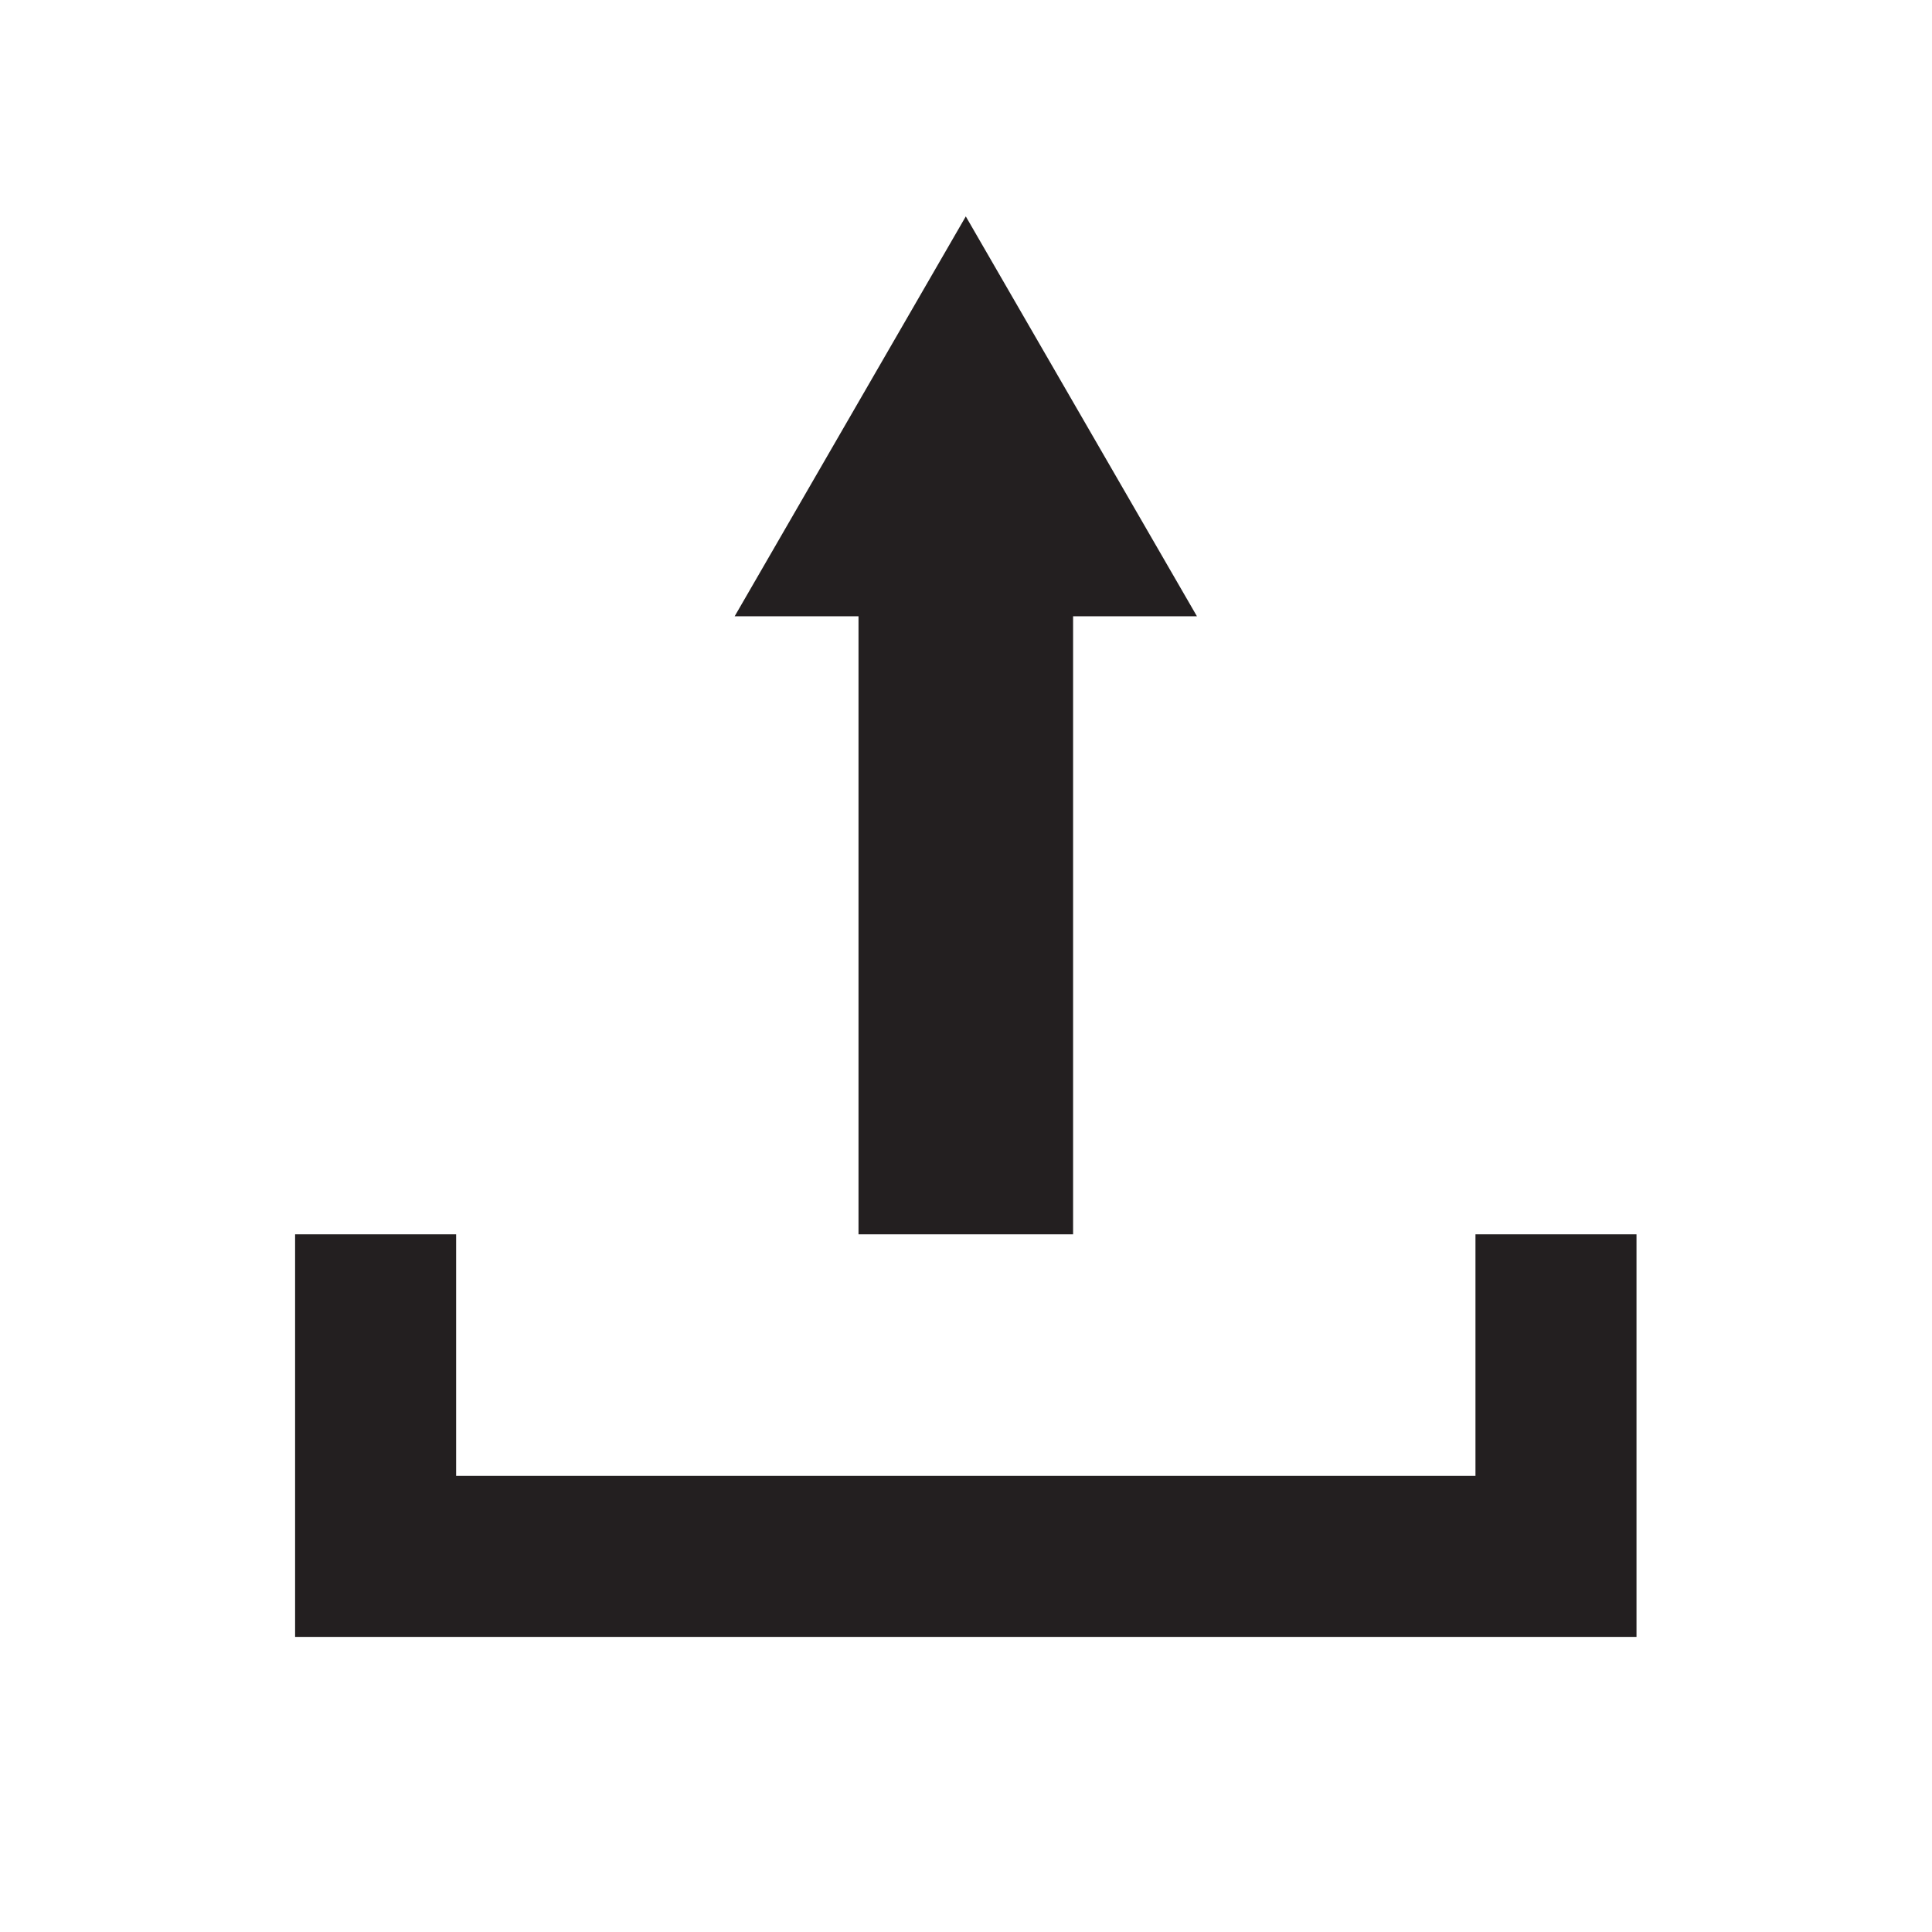
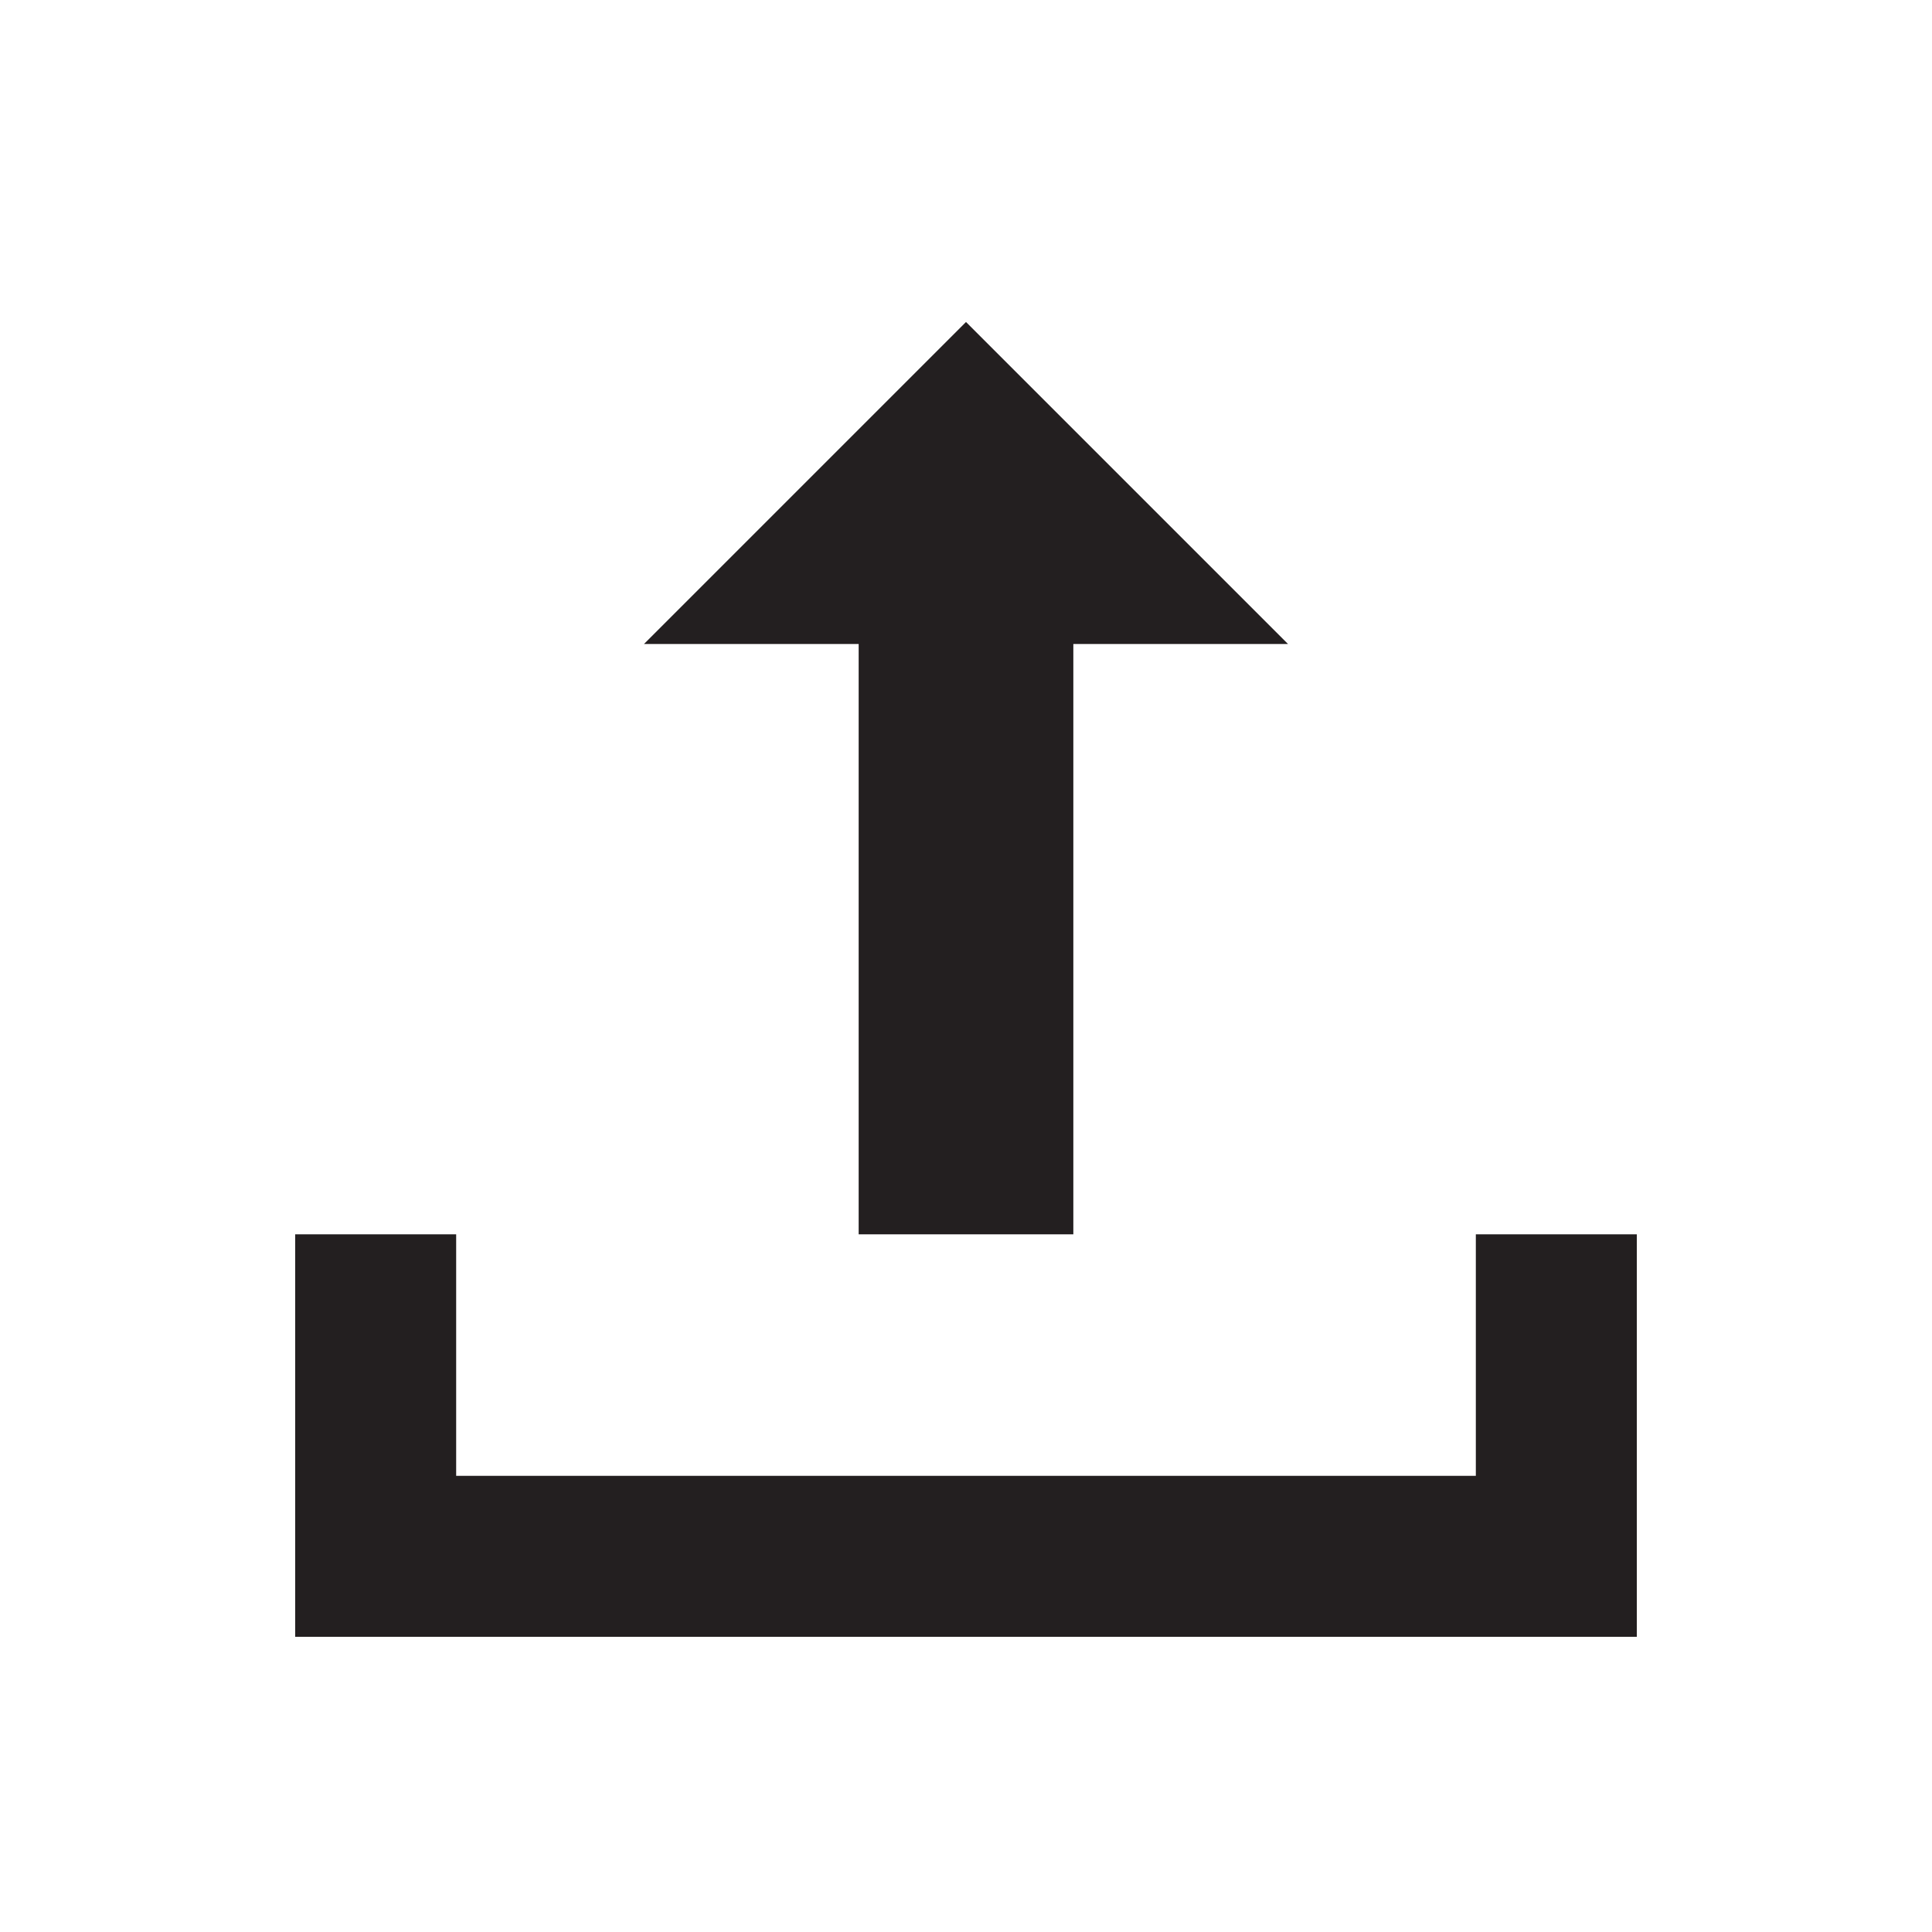
- <svg xmlns="http://www.w3.org/2000/svg" width="18" height="18" version="1.1" viewBox="0 0 4.763 4.763" xml:space="preserve">
-   <defs>
-     <marker id="Triangle" overflow="visible" markerHeight="0.35" markerWidth="0.35" orient="auto-start-reverse" preserveAspectRatio="xMidYMid" viewBox="0 0 1 1">
-       <path transform="scale(.5)" d="m5.77 0-8.65 5v-10z" fill="context-stroke" fill-rule="evenodd" stroke="context-stroke" stroke-width="1pt" />
-     </marker>
-   </defs>
-   <path d="m0.926 3.043v0.794h2.91v-0.794" fill="none" stroke="#231F20" stroke-miterlimit="3.7" stroke-width=".397" style="paint-order:normal" />
-   <path d="m2.381 1.191v1.852" fill="none" marker-start="url(#Triangle)" stroke="#231F20" stroke-miterlimit="3.7" stroke-width=".529" style="paint-order:normal" />
+ <svg xmlns="http://www.w3.org/2000/svg" clip-rule="evenodd" fill-rule="evenodd" height="18" stroke-miterlimit="3.7" viewBox="0 0 18 18" width="18">
+   <path d="m3.5 11.5v3h11v-3" fill="none" stroke="#231f20" stroke-width="1.5" />
+   <path d="m9 4.5v7" fill="none" stroke="#231f20" stroke-width="2" />
+   <path d="m6 6 3-3 3 3z" fill="#231f20" />
</svg>
